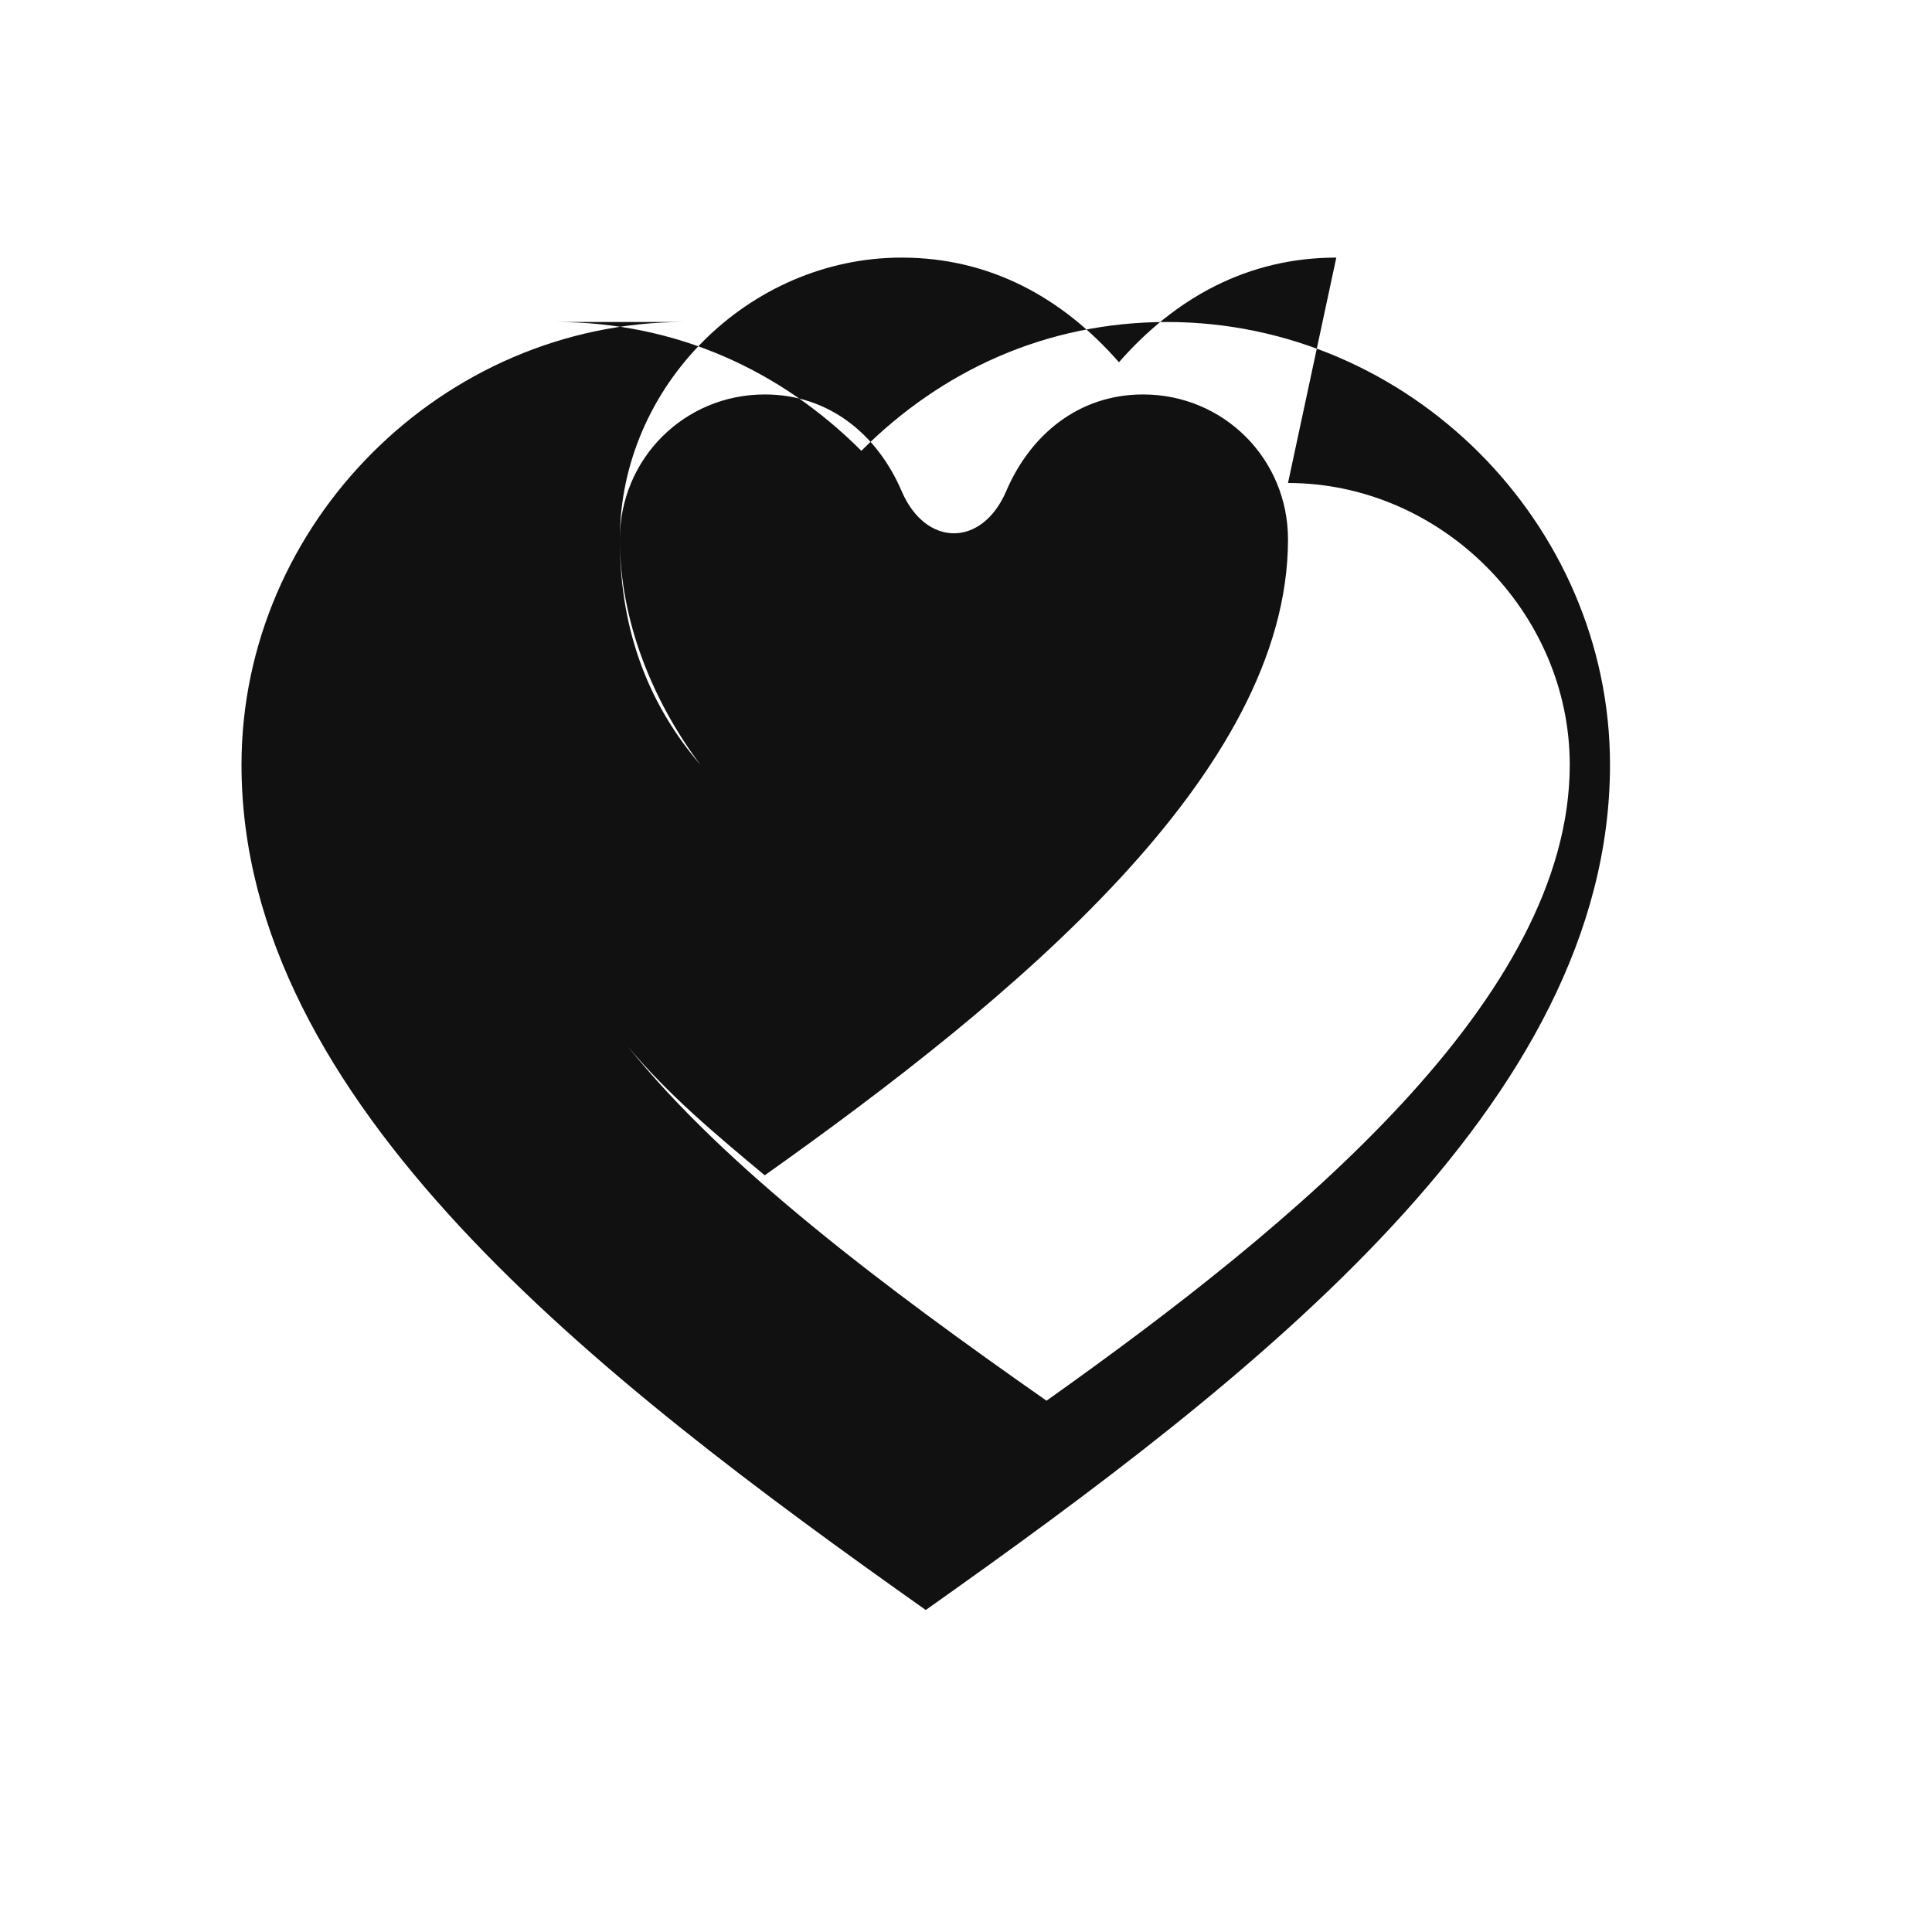
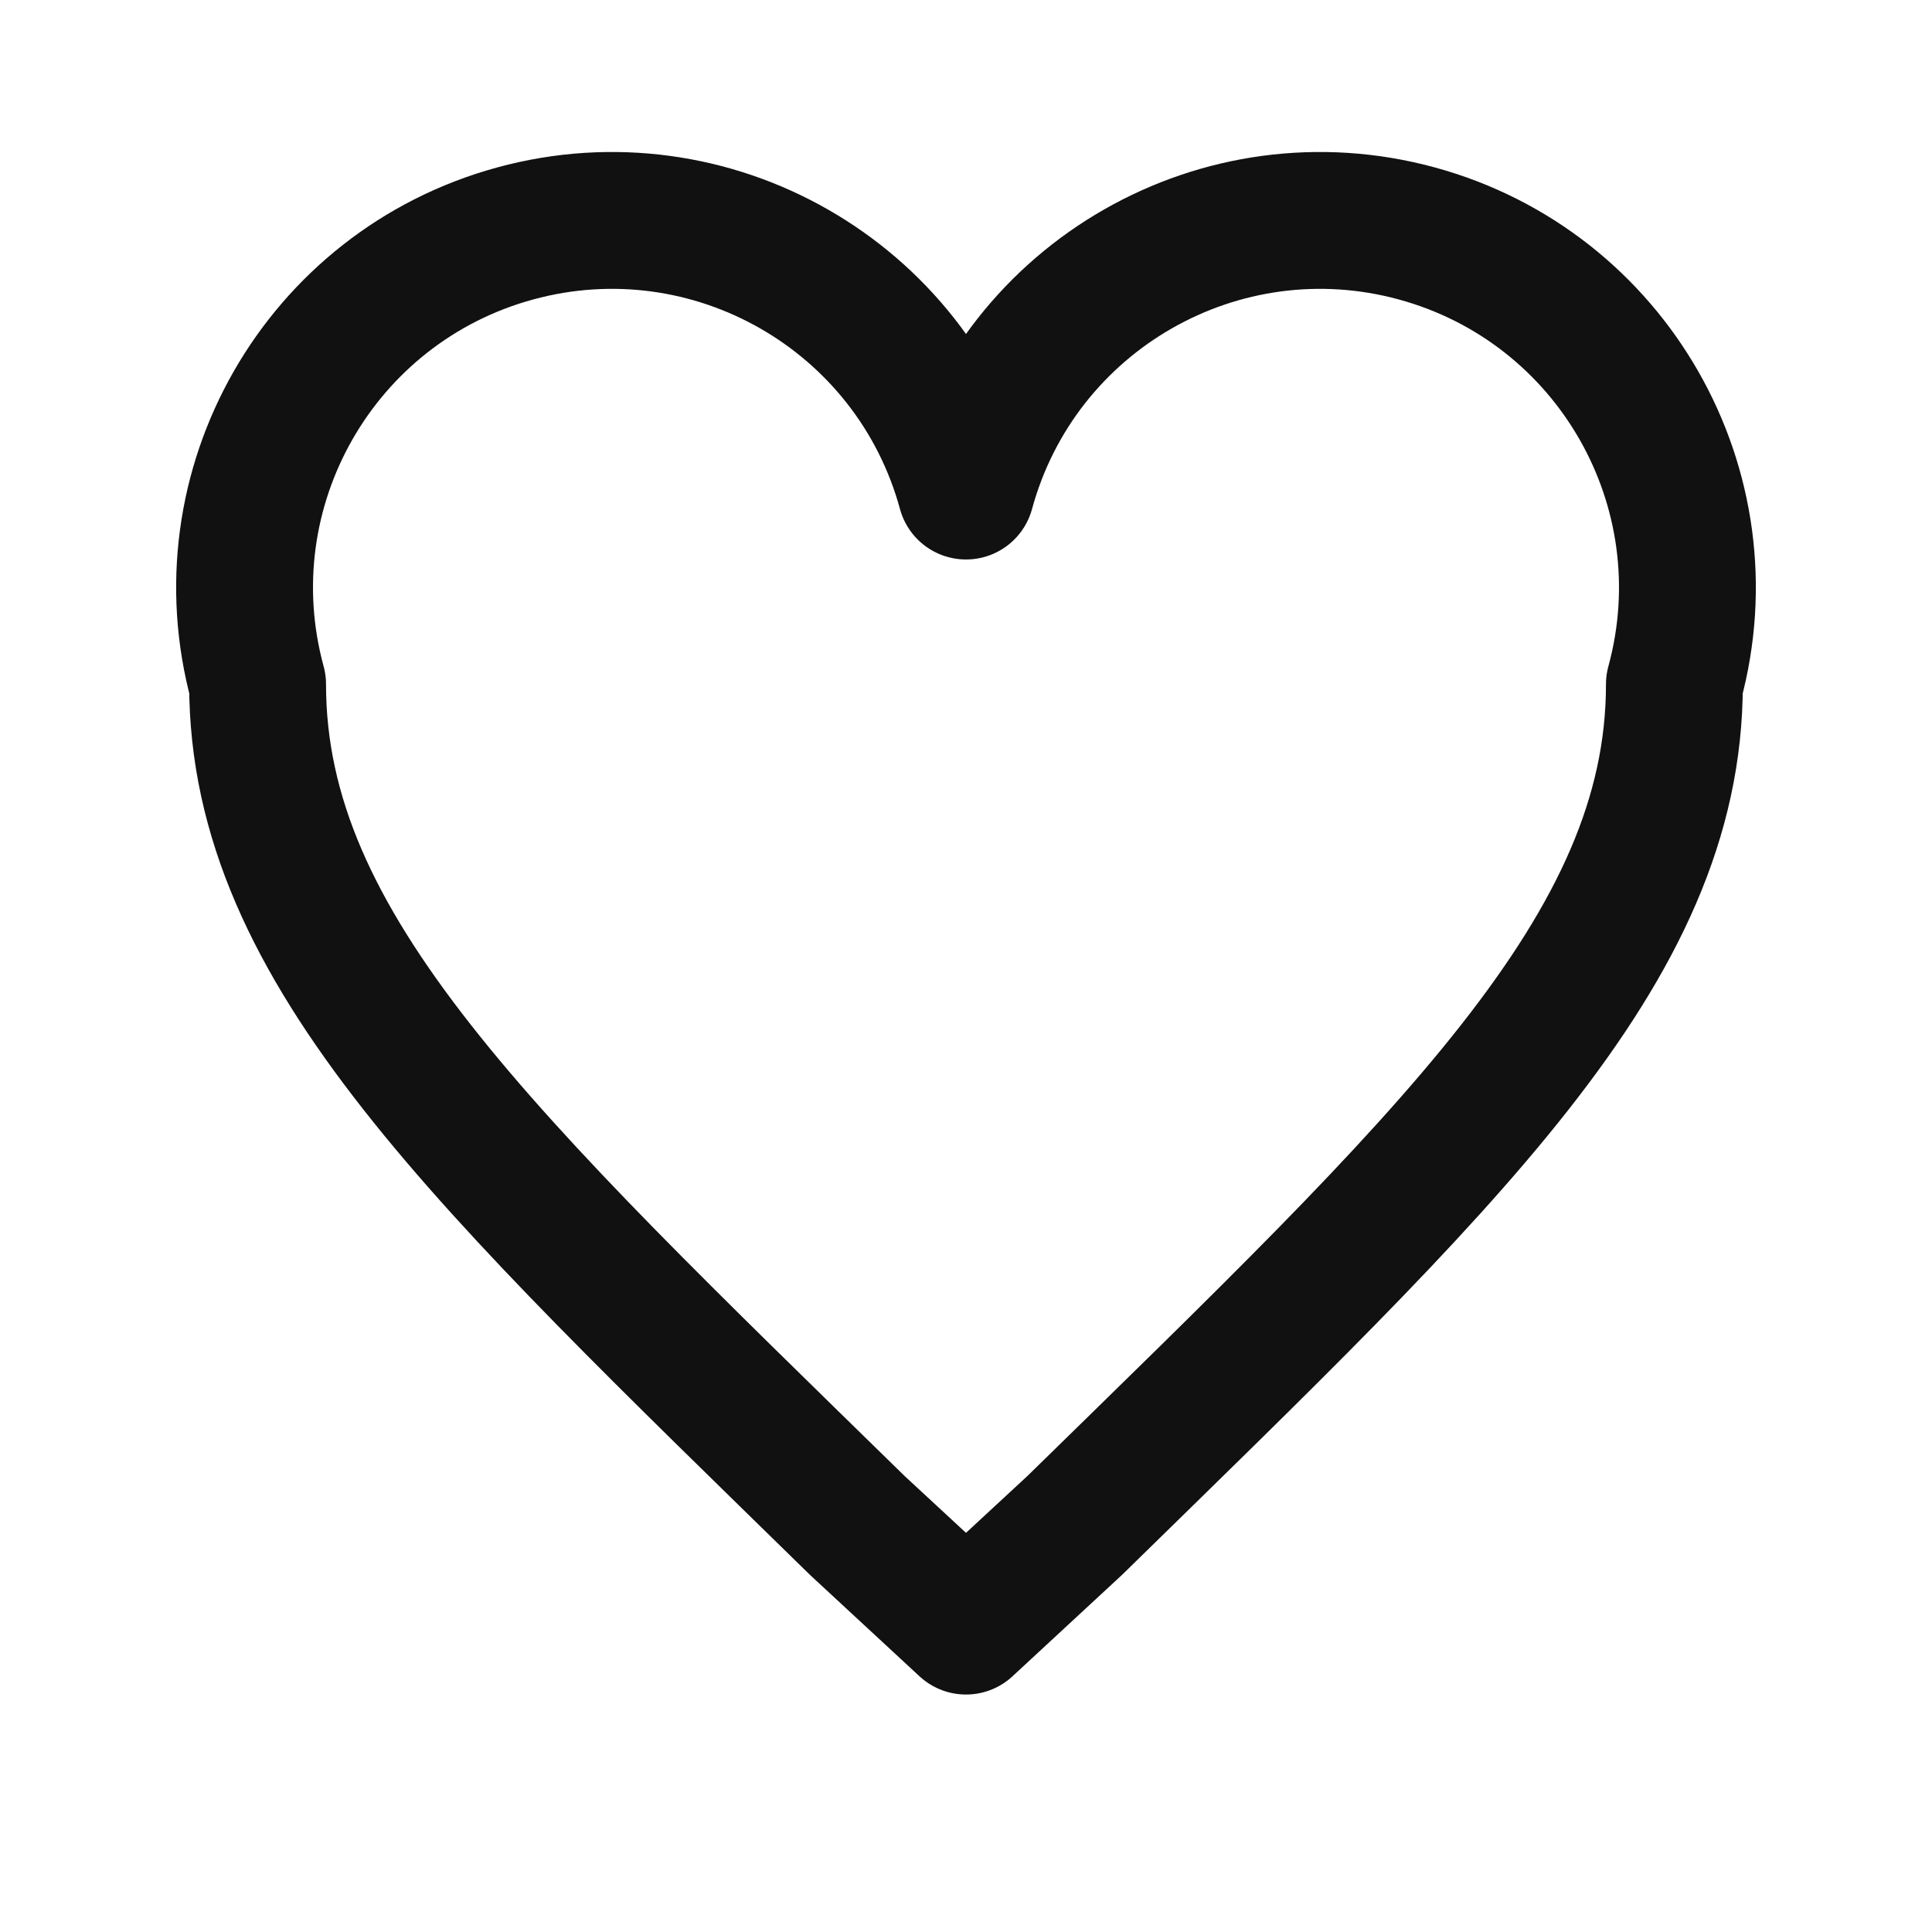
- <svg xmlns="http://www.w3.org/2000/svg" viewBox="0 0 24 24" fill="#111">
-   <path d="M8.5 4C5.5 4 3 6.5 3 9.5c0 4.2 4.4 7.6 8.5 10.5c4.1-2.9 8.5-6.3 8.5-10.5c0-3-2.5-5.5-5.5-5.5c-1.5 0-2.8.6-3.8 1.6c-1-1-2.3-1.6-3.8-1.6Zm7.5 2c1.9 0 3.5 1.6 3.5 3.5c0 2.9-3.4 5.7-6.5 7.9c-2-1.4-4-2.9-5.2-4.4c.5.6 1.1 1.1 1.7 1.6c3.1-2.2 6.5-5 6.5-7.9c0-1-.8-1.8-1.8-1.8c-.8 0-1.4.5-1.7 1.2c-.3.7-1 .7-1.3 0c-.3-.7-.9-1.2-1.7-1.2c-1 0-1.8.8-1.8 1.8c0 1 .4 2 1 2.8c-.6-.7-1-1.6-1-2.8c0-1.9 1.6-3.5 3.5-3.5c1.1 0 2 .5 2.7 1.3c.7-.8 1.6-1.3 2.7-1.3Z" />
+ <svg xmlns="http://www.w3.org/2000/svg" viewBox="0 0 24 24">
+   <path fill="none" stroke="#111" stroke-width="1.7" stroke-linecap="round" stroke-linejoin="round" d="M12 20.2l-1.35-1.25C6 14.4 3.2 11.8 3.2 8.5A3.9 3.9 0 0 1 12 6.1 3.9 3.9 0 0 1 20.8 8.5c0 3.3-2.8 5.9-7.45 10.45z" />
</svg>
